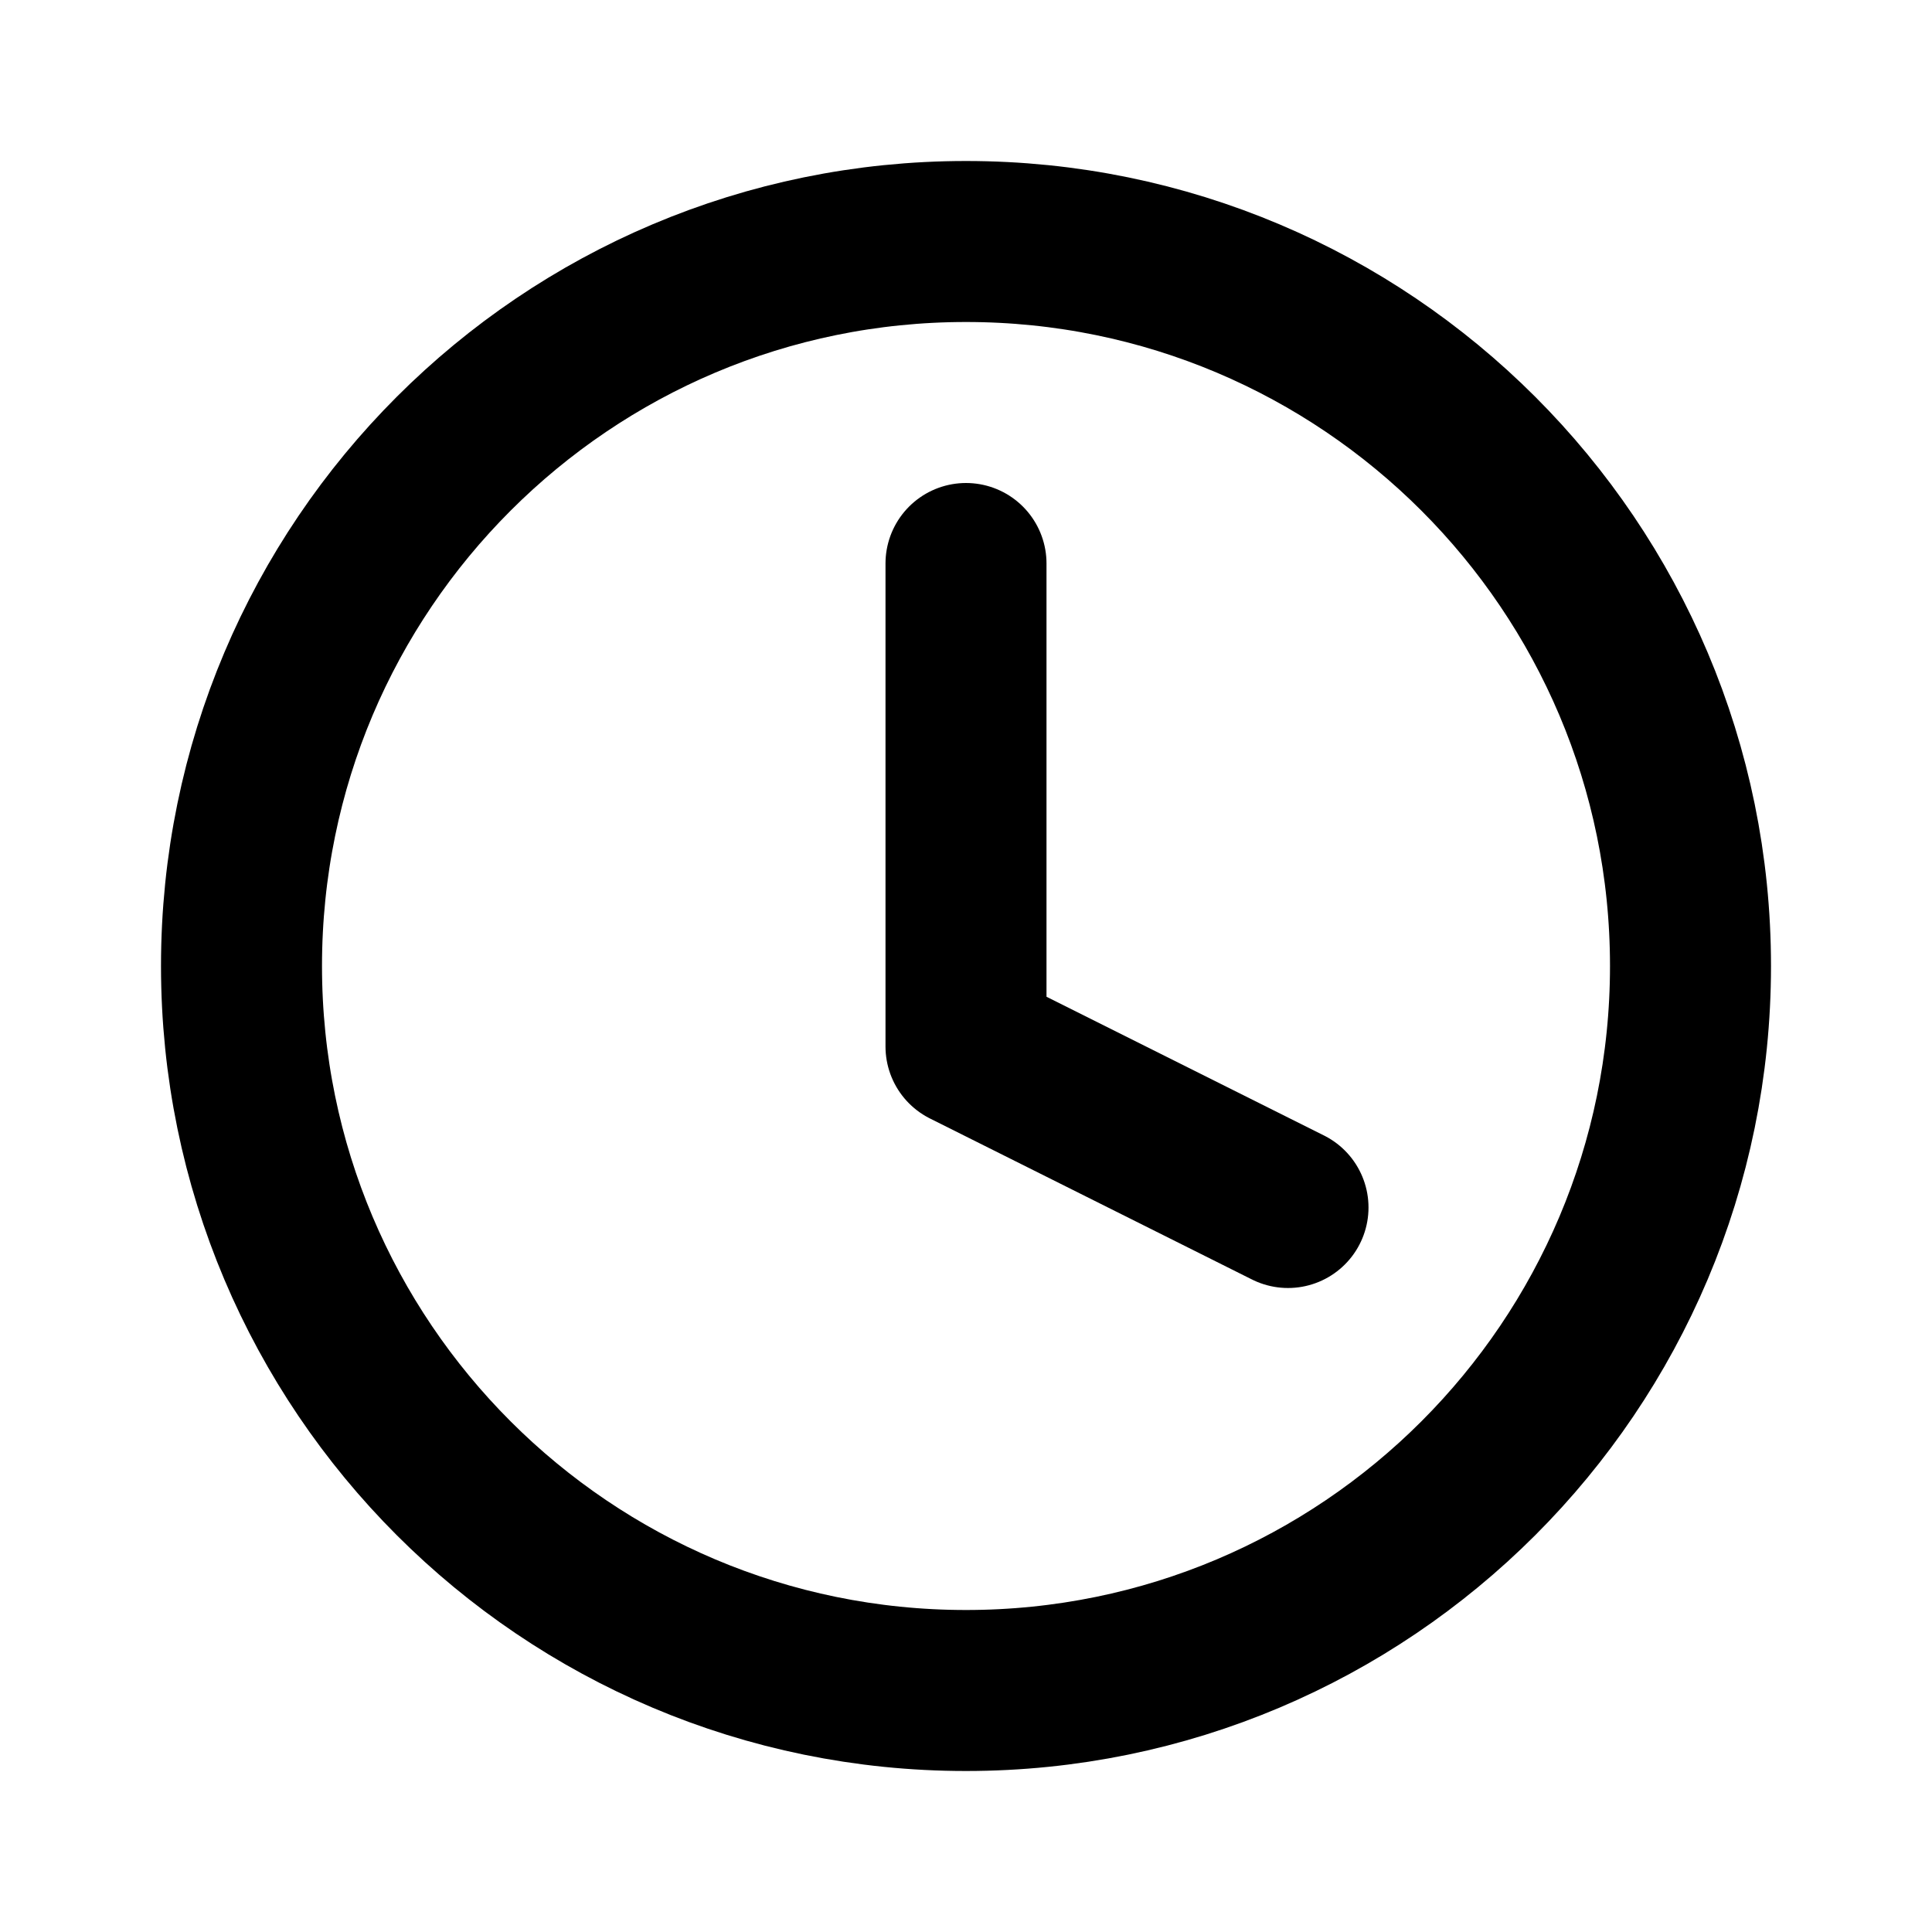
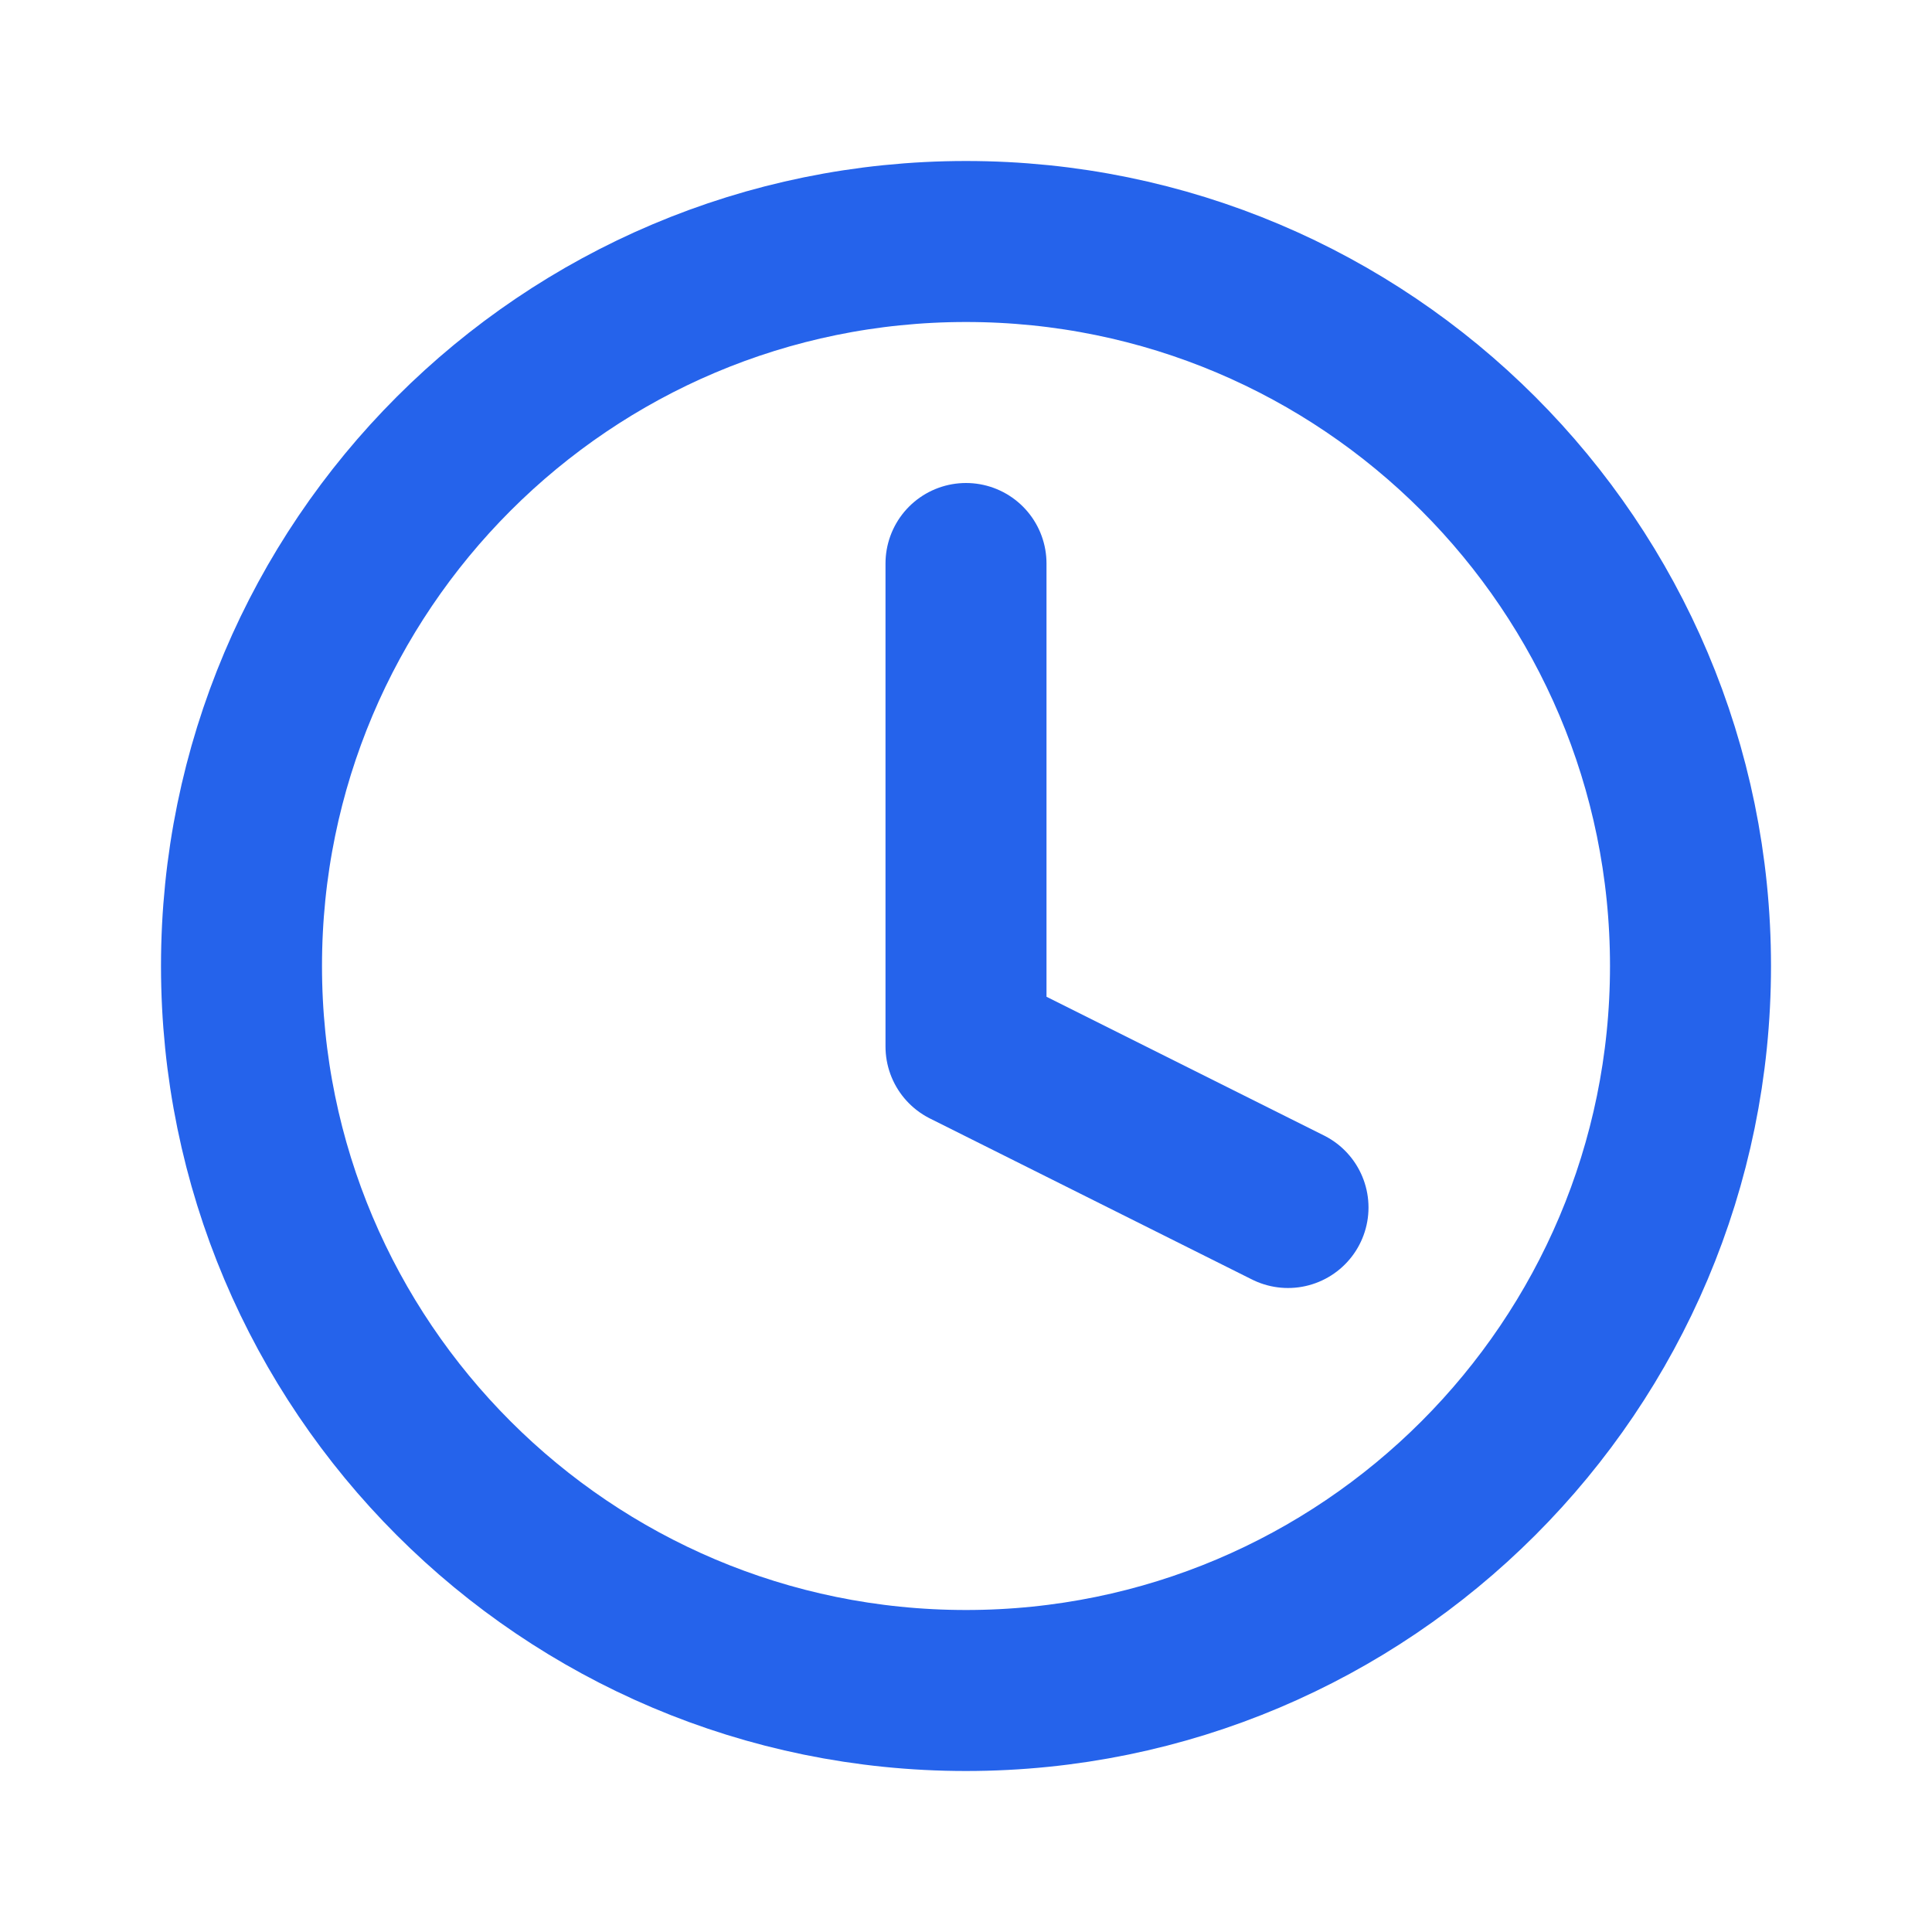
- <svg xmlns="http://www.w3.org/2000/svg" width="24" height="24" viewBox="0 0 24 24" fill="none" stroke="currentColor" stroke-width="2" stroke-linecap="round" stroke-linejoin="round">
+ <svg xmlns="http://www.w3.org/2000/svg" width="24" height="24" viewBox="0 0 24 24" fill="none" stroke="#2563EB" stroke-width="2" stroke-linecap="round" stroke-linejoin="round">
  <circle cx="12" cy="12" r="9" />
  <path d="M12 7v6l4 2" />
</svg>
